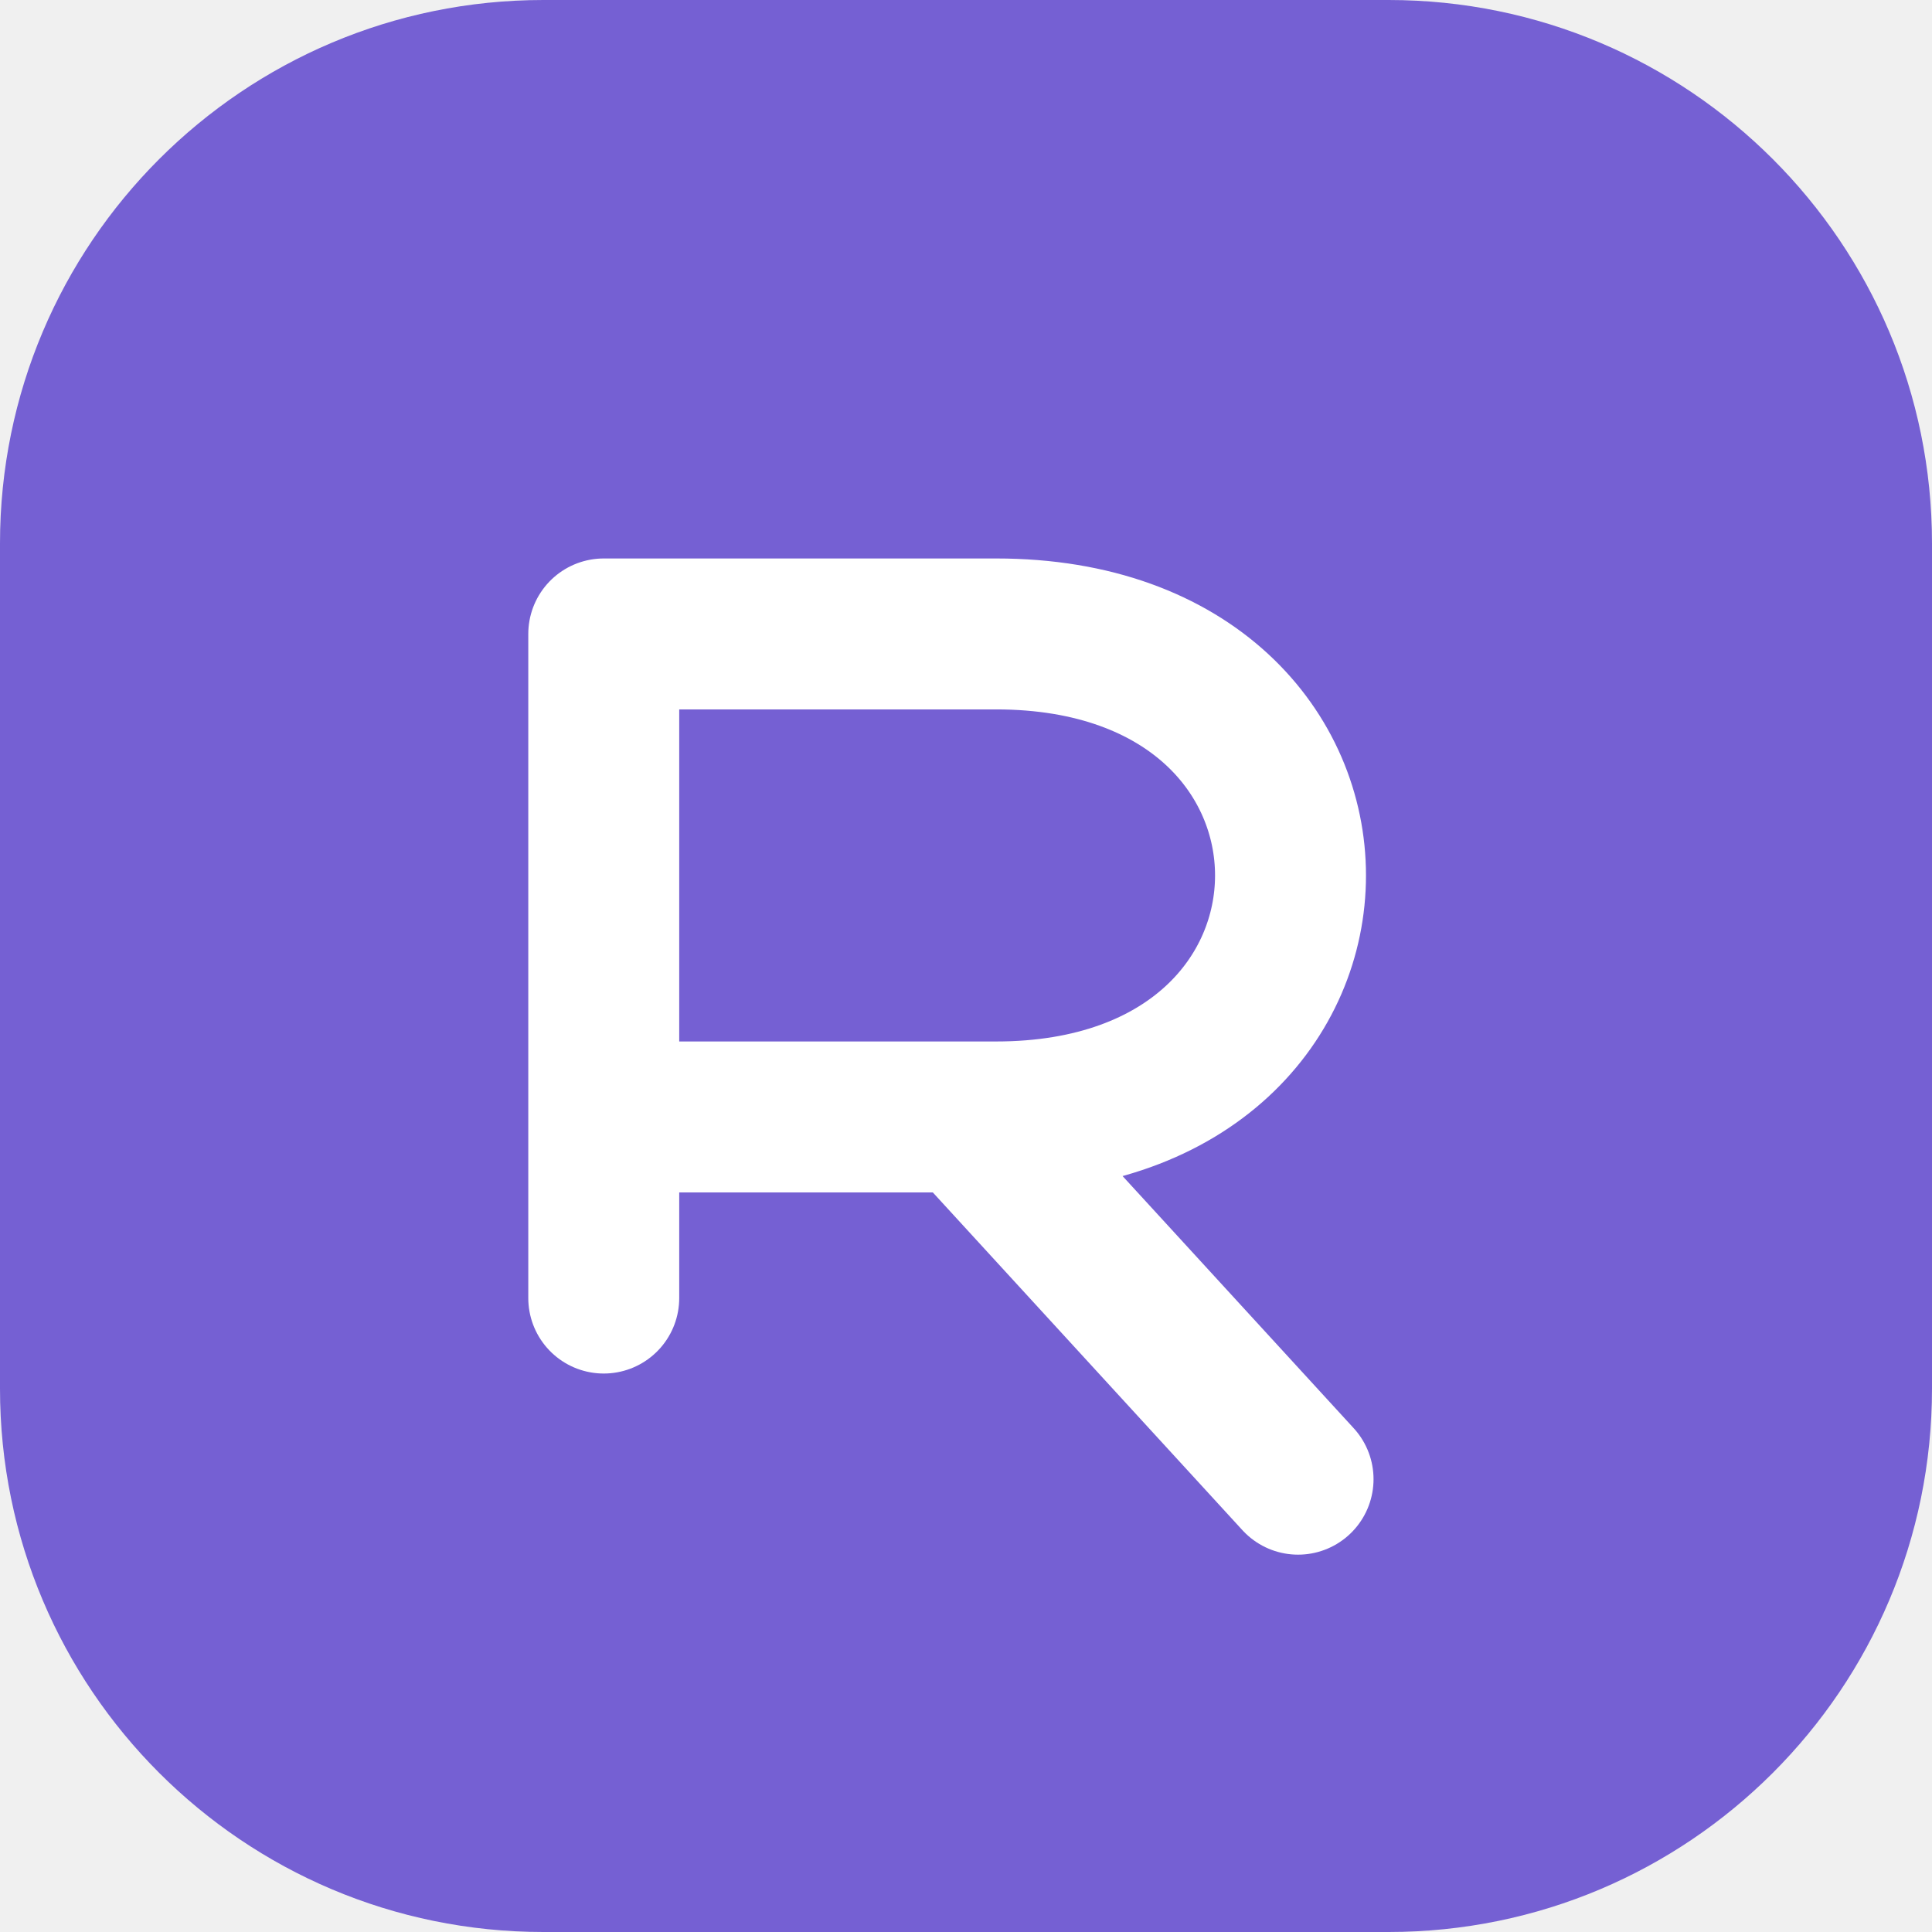
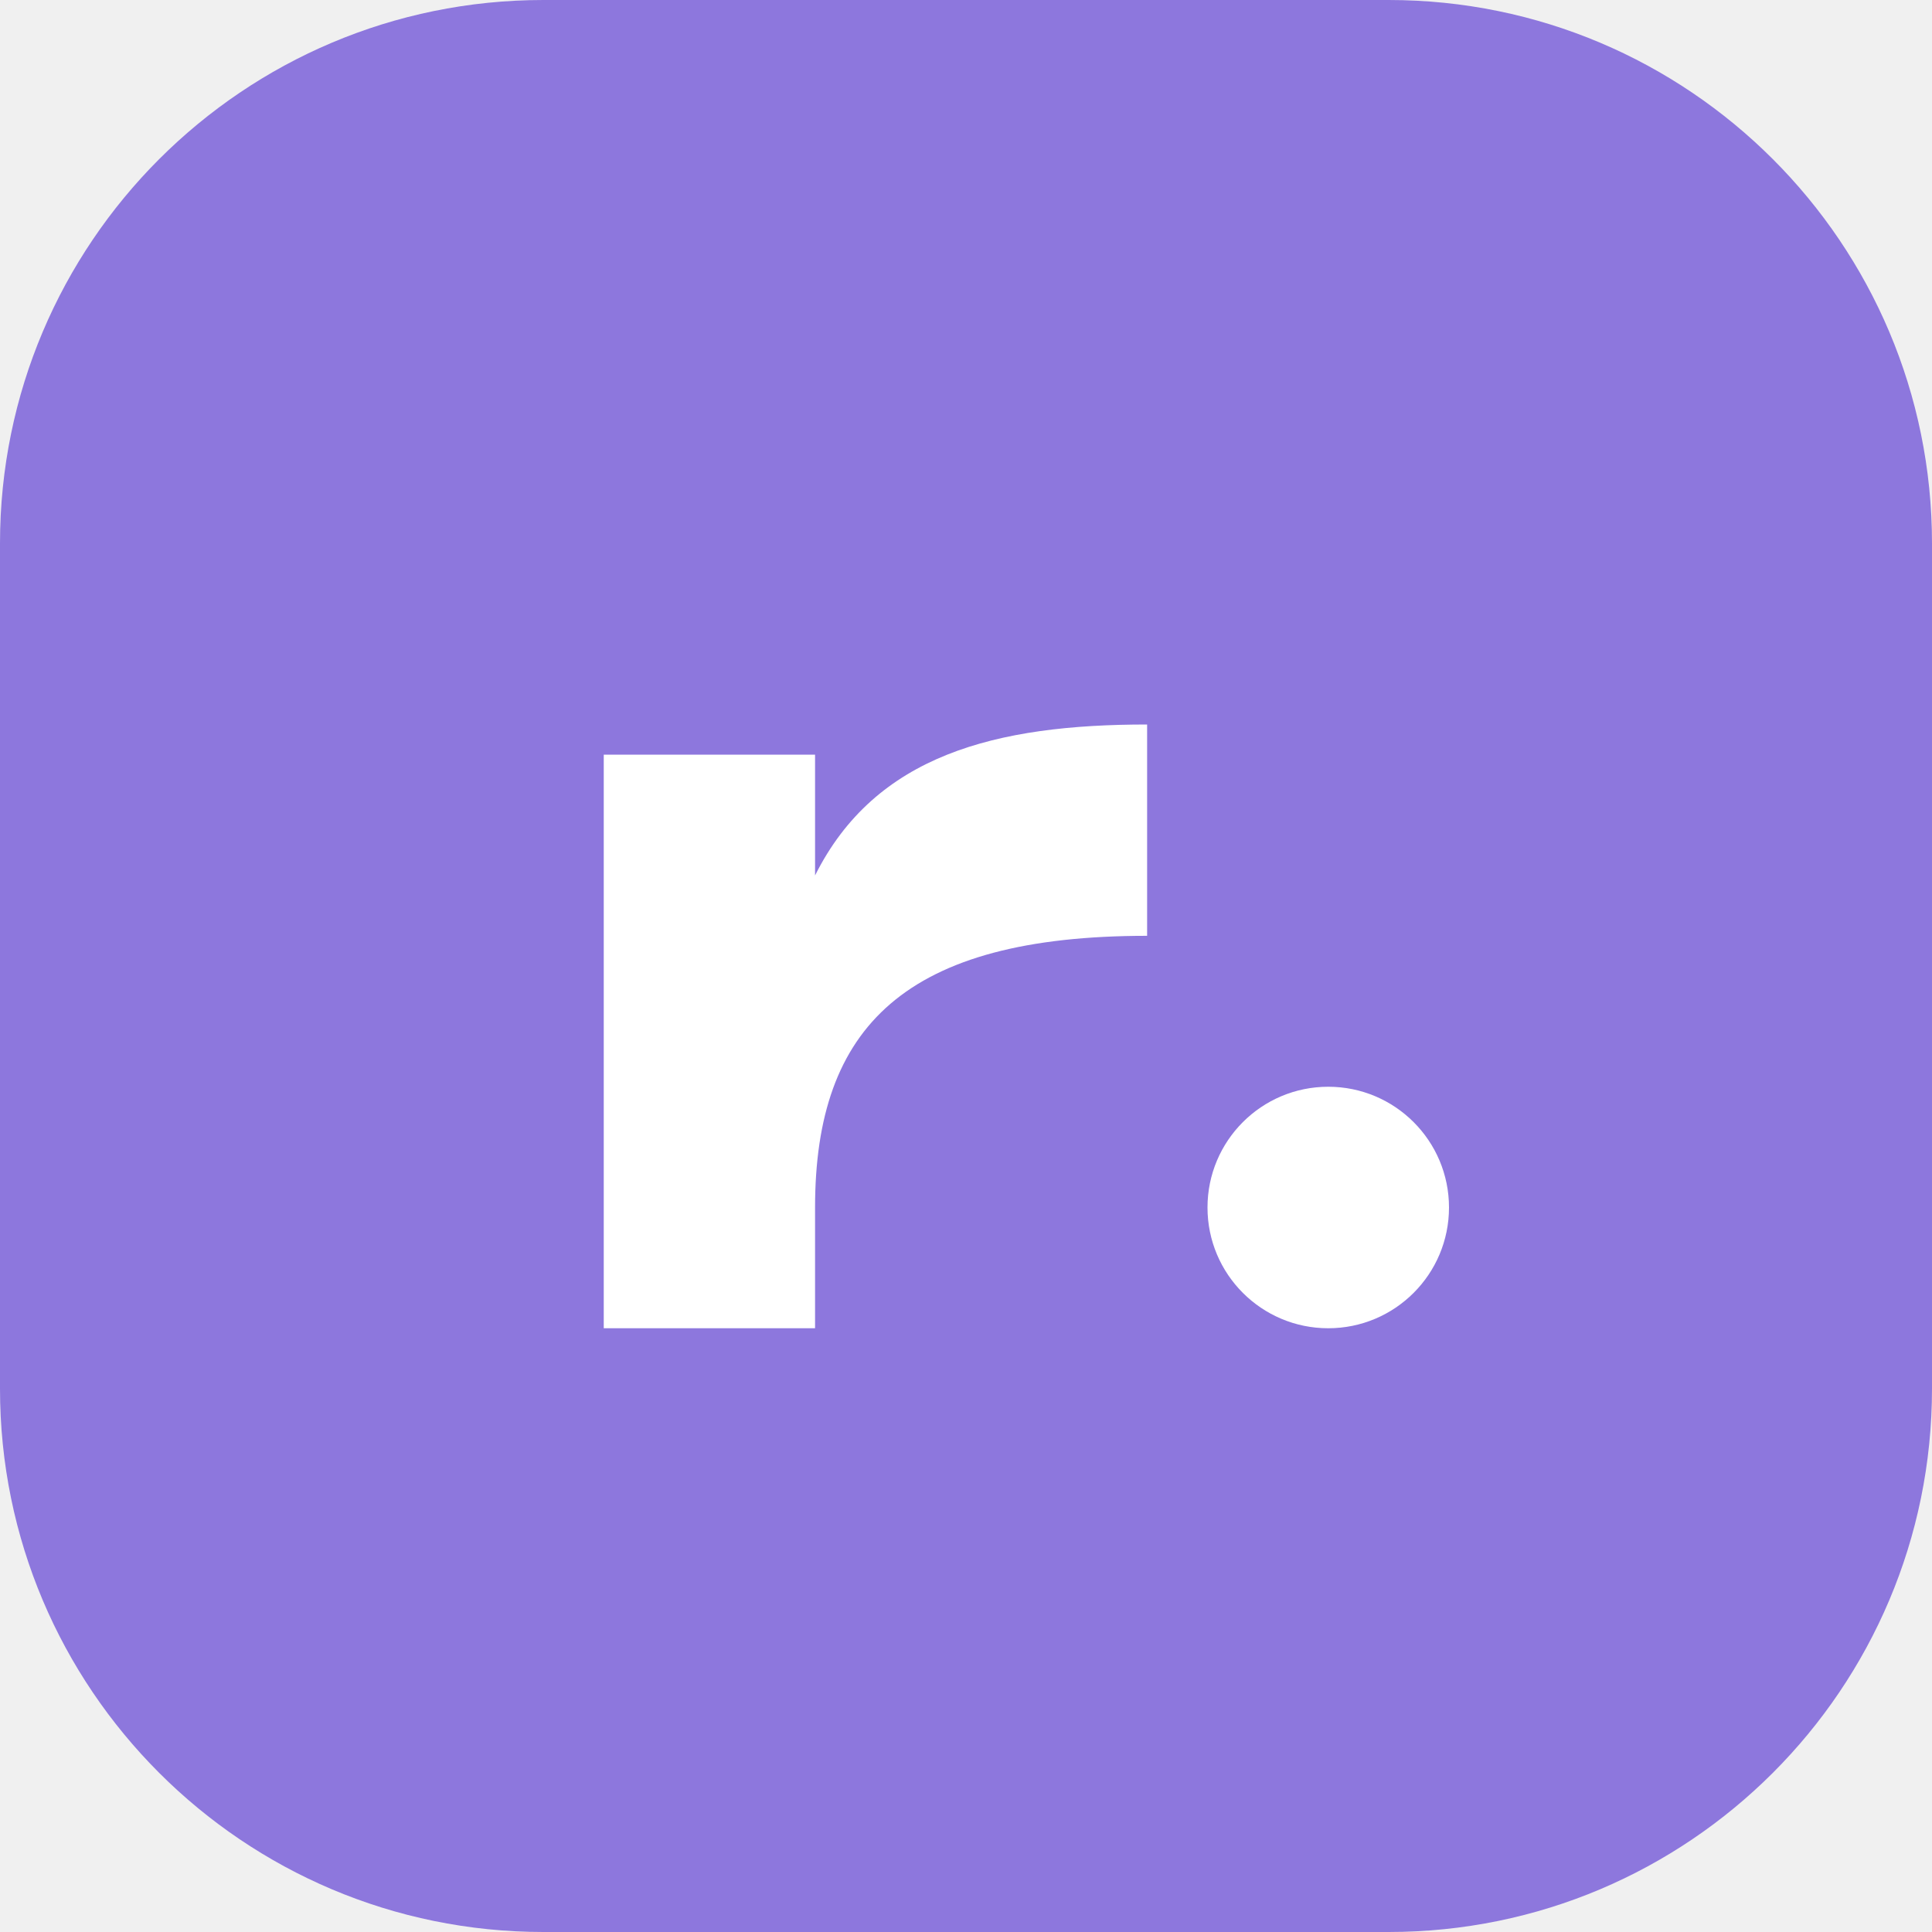
<svg xmlns="http://www.w3.org/2000/svg" viewBox="0 0 64 64">
-   <rect width="64" height="64" rx="18" fill="#7560d3" />
-   <path d="M20 43V21h13c13 0 13 16 0 16H22m10 0 11 12" fill="none" stroke="#fff" stroke-width="5" stroke-linecap="round" stroke-linejoin="round" />
+   <rect width="64" height="64" rx="18" fill="#8d77dd" />
+   <path d="M20 44V25h7v4c2-4 6-5 11-5v7c-8 0-11 3-11 9v4Z" fill="#fff" />
+   <circle cx="44" cy="40" r="4" fill="#fff" />
</svg>
